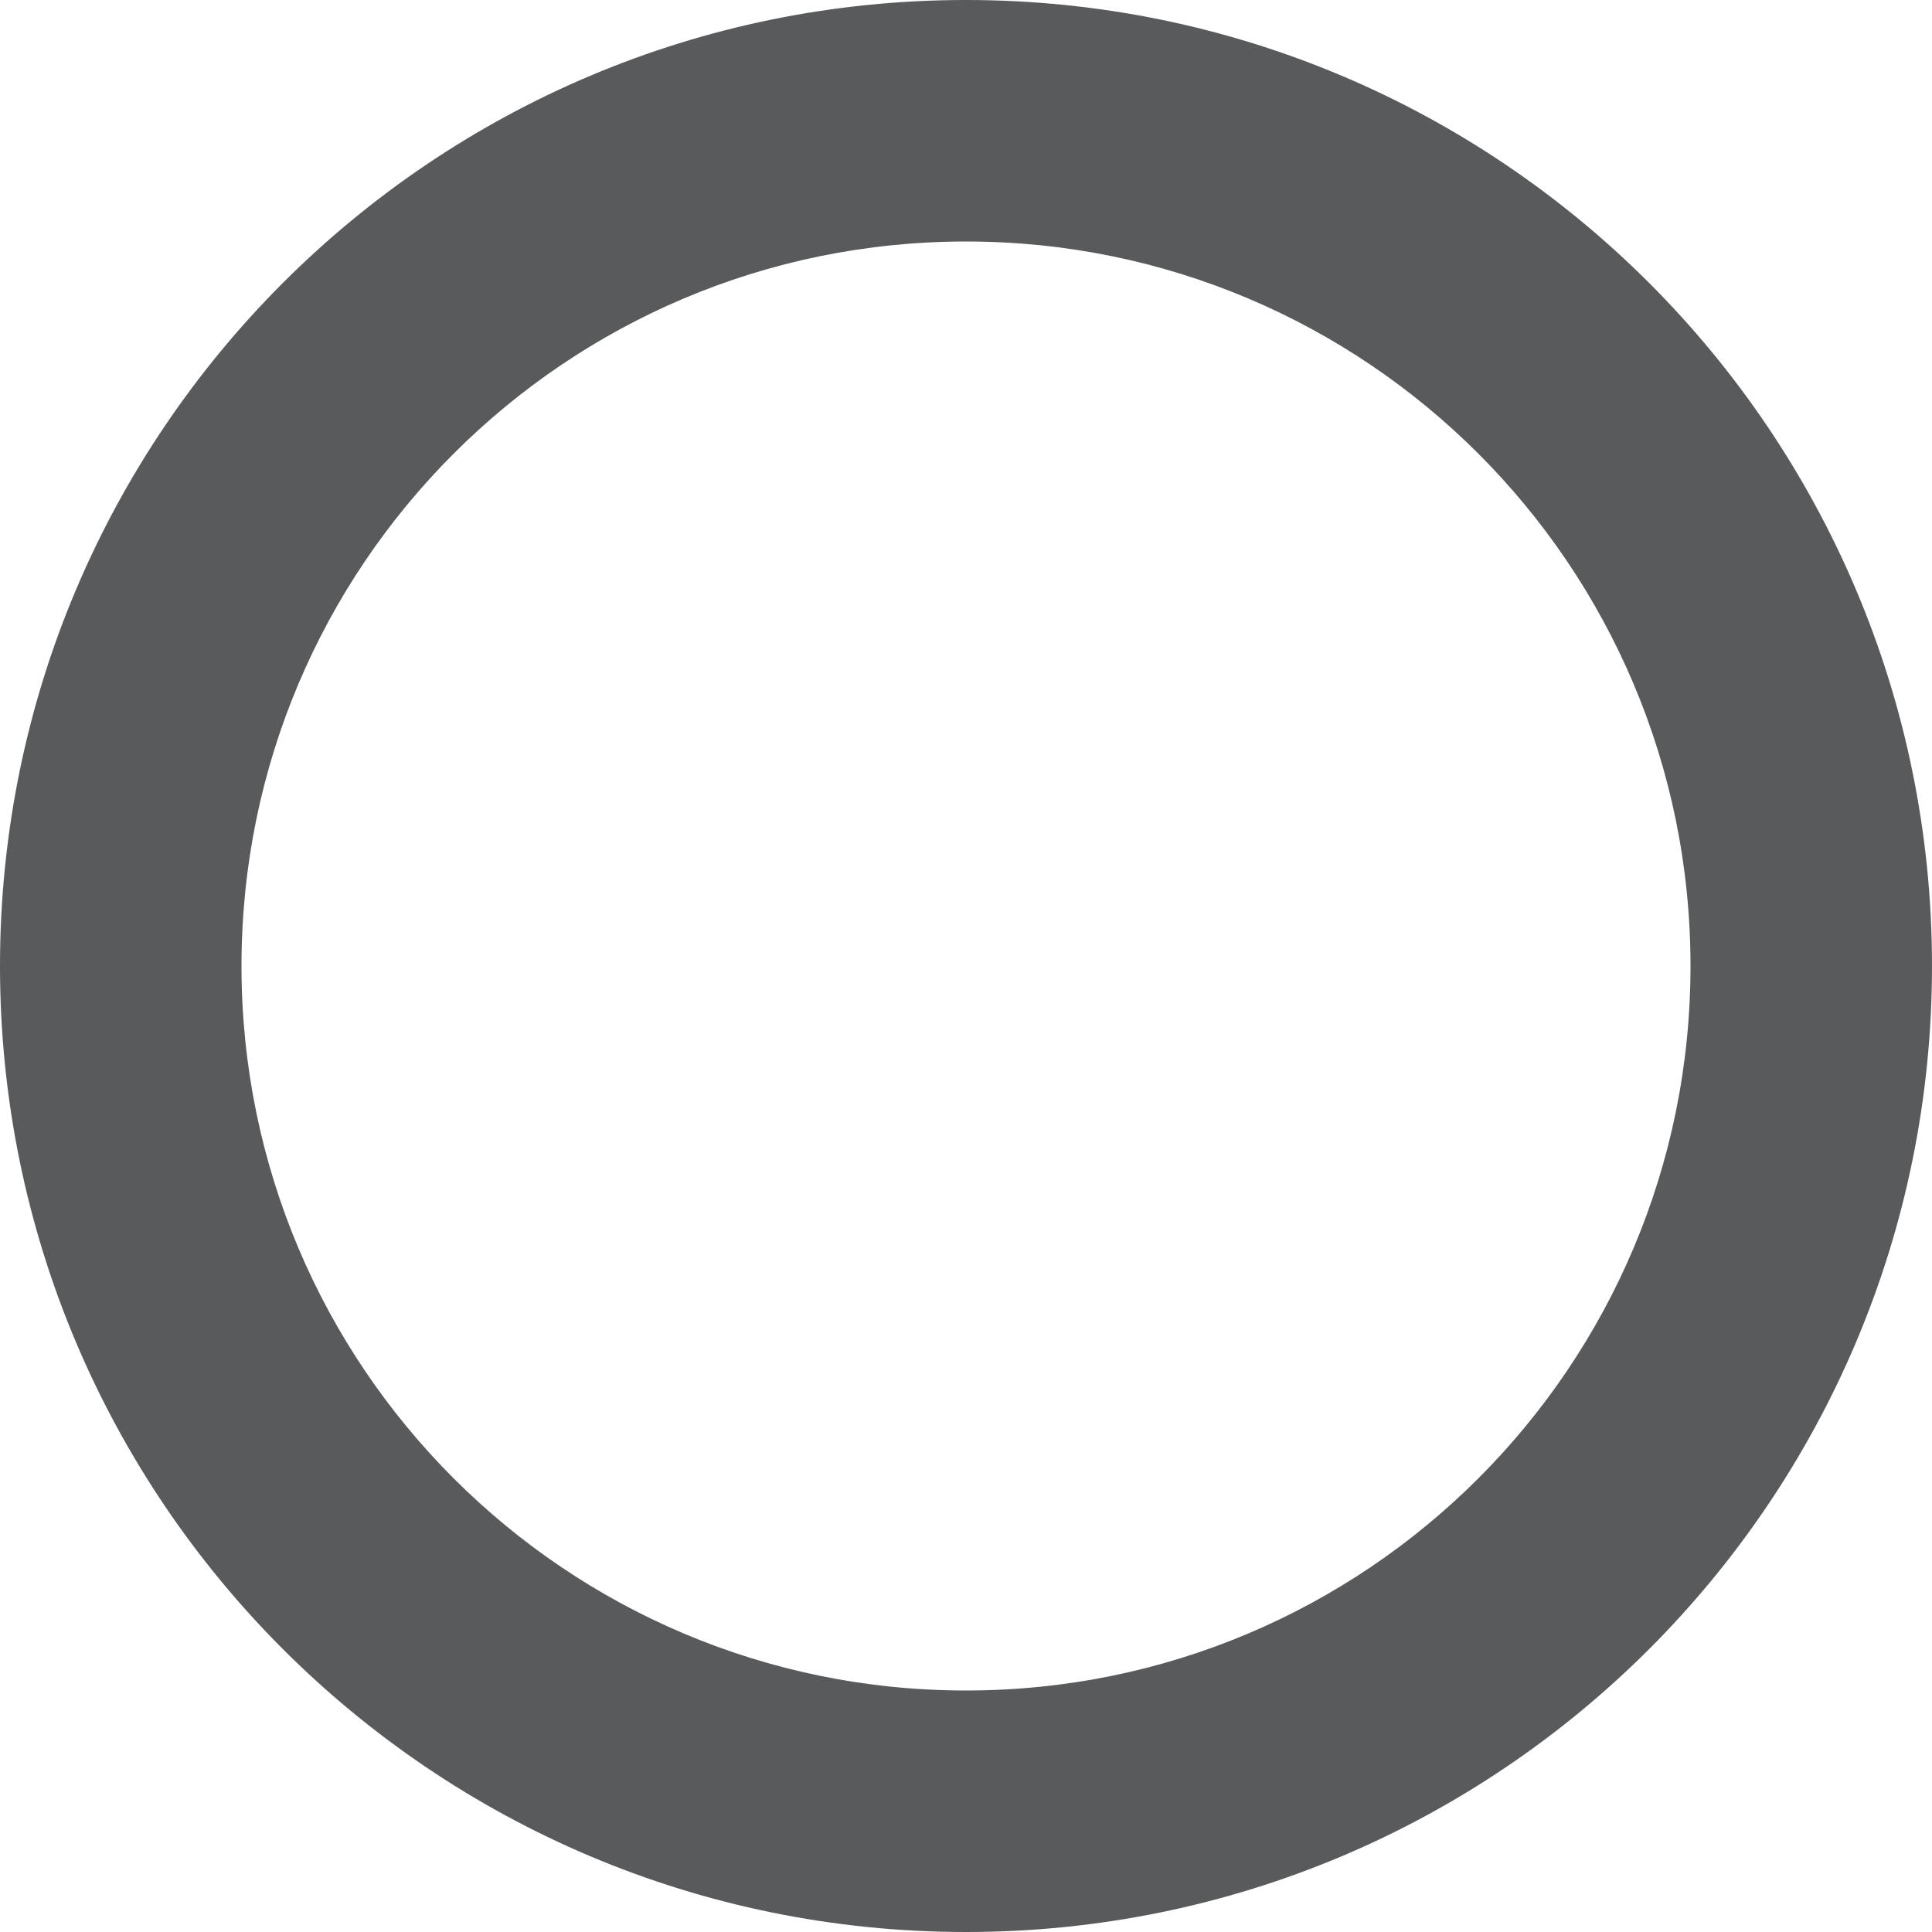
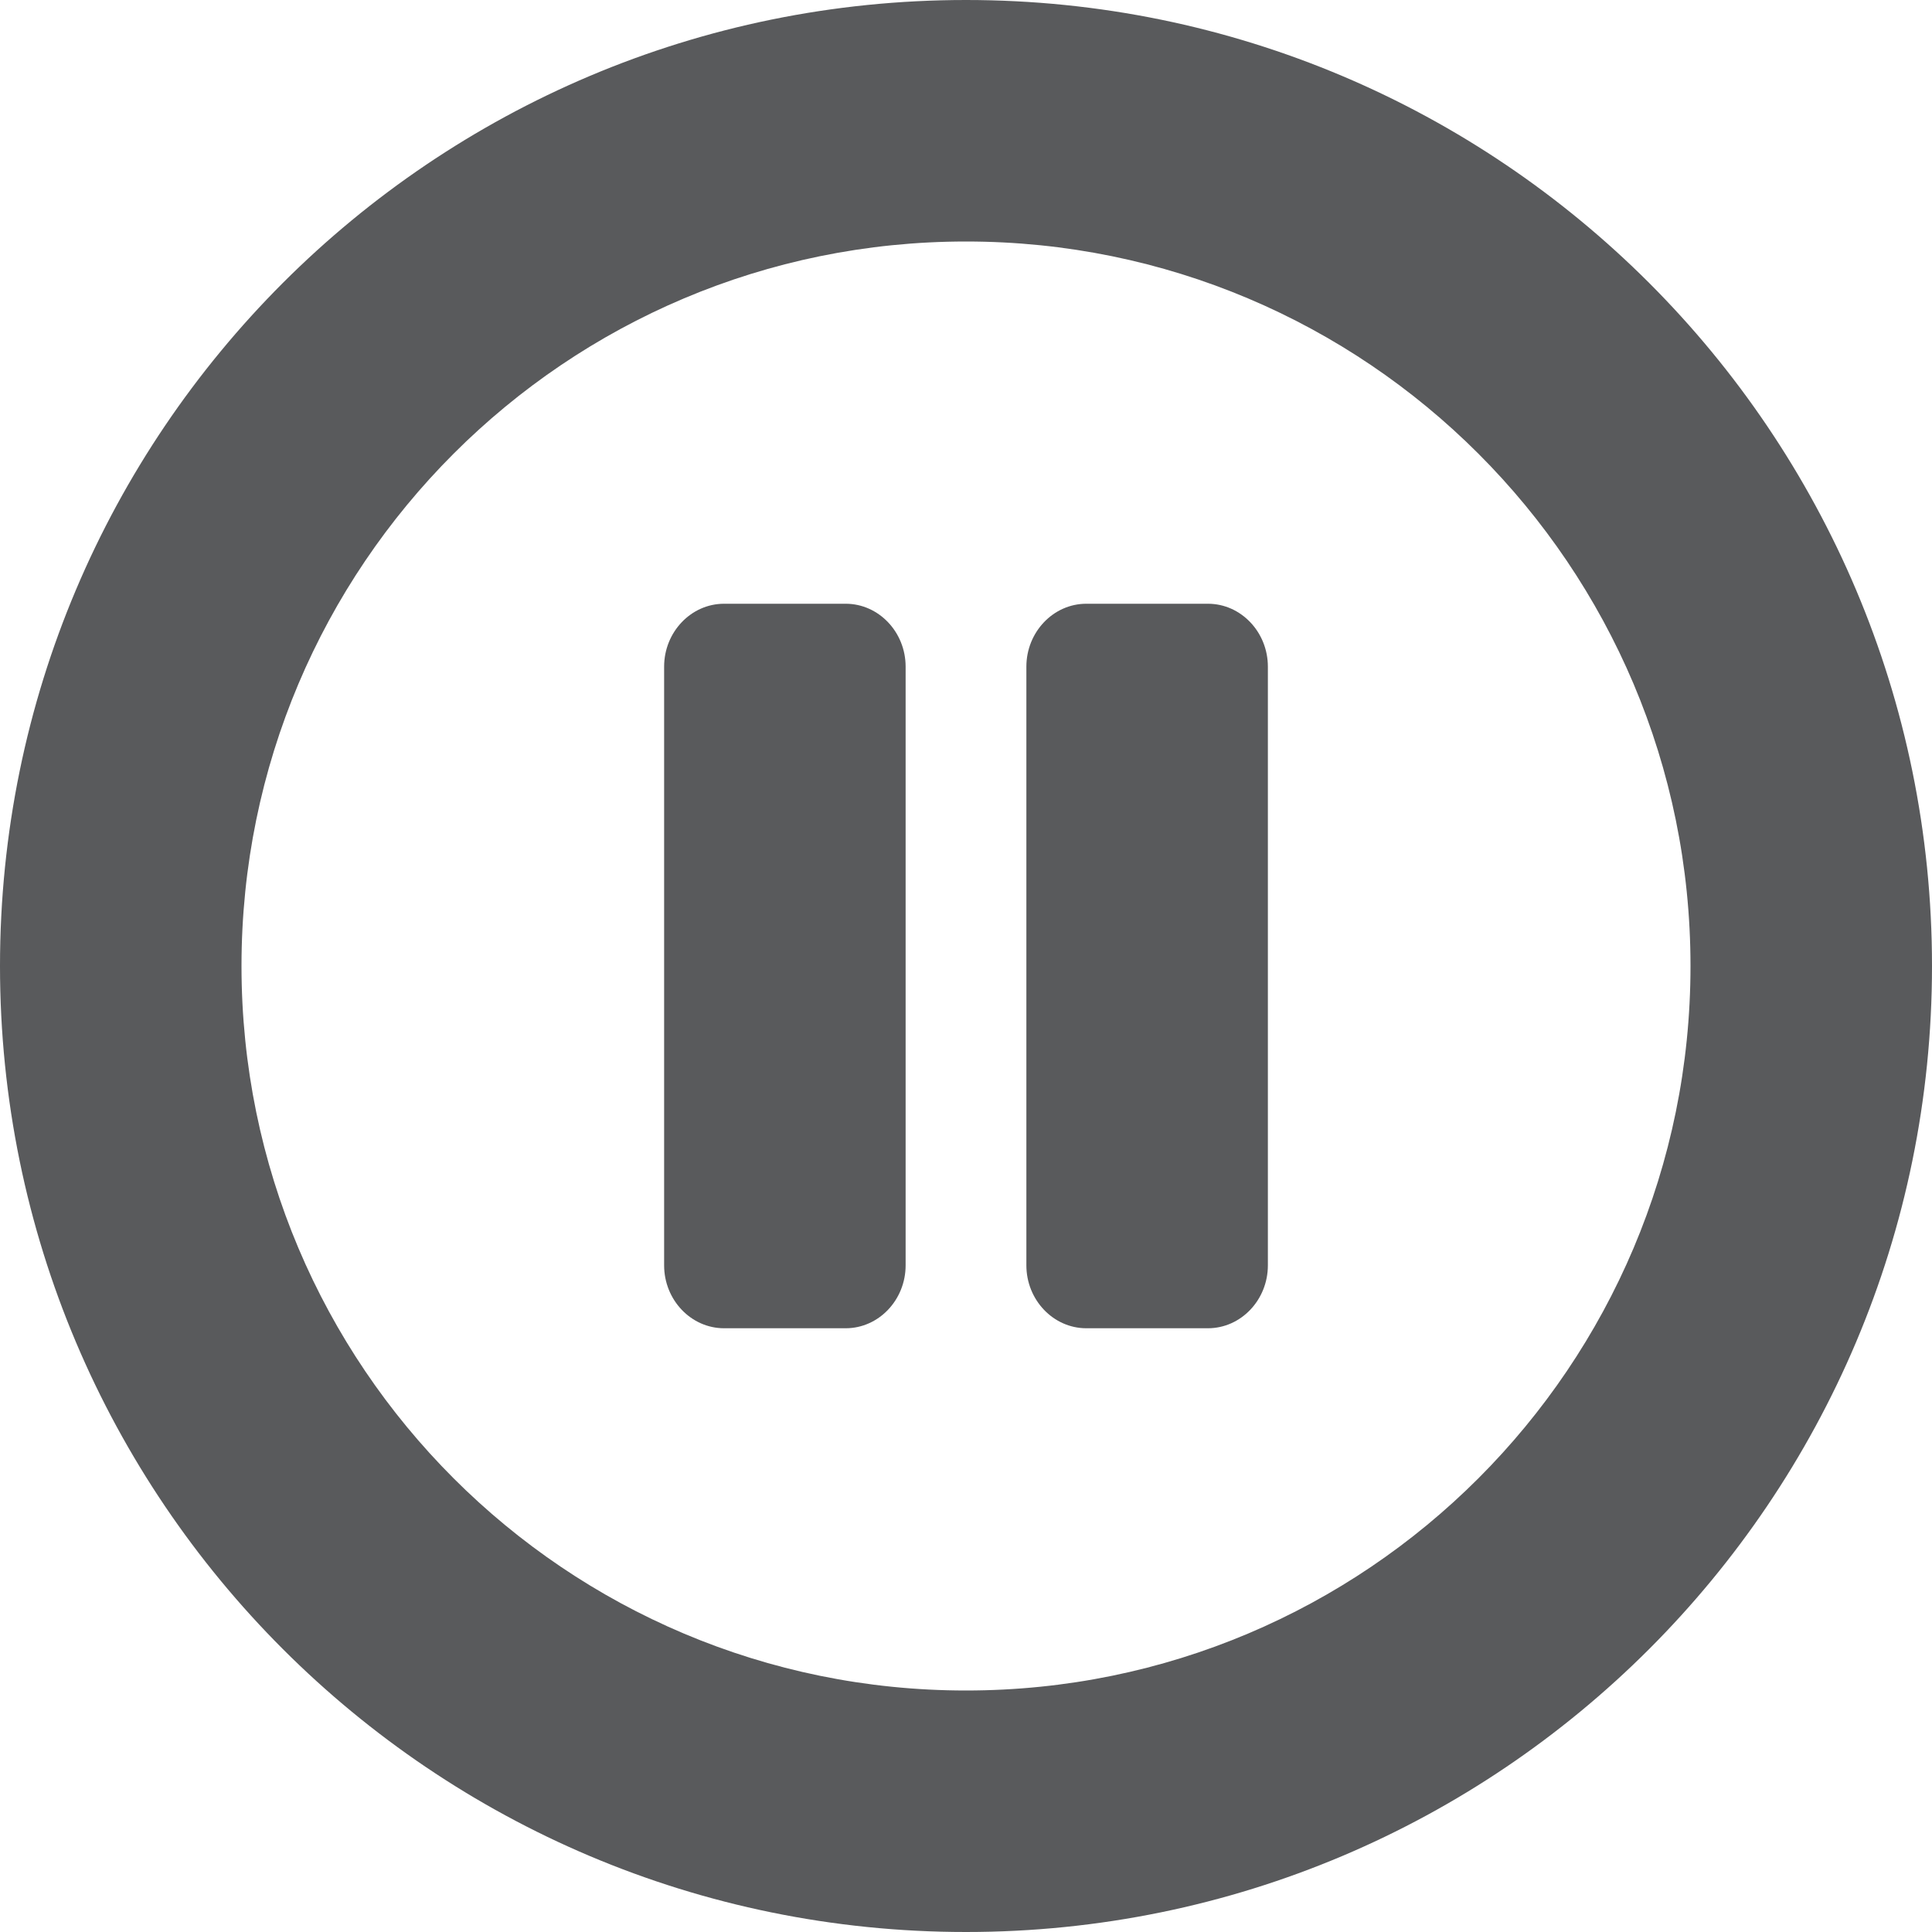
<svg xmlns="http://www.w3.org/2000/svg" width="64" height="64" viewBox="0 0 64 64">
-   <path fill="#595A5C" d="M32,0 C14.323,0 0,14.323 0,32 C0,49.677 14.323,64 32,64 C49.677,64 64,49.677 64,32 C64,14.323 49.677,0 32,0 Z M32,56 C18.74,56 8,45.26 8,32 C8,18.74 18.74,8 32,8 C45.26,8 56,18.74 56,32 C56,45.26 45.26,56 32,56 Z" />
+   <path fill="#595A5C" d="M32,0 C14.323,0 0,14.323 0,32 C0,49.677 14.323,64 32,64 C49.677,64 64,49.677 64,32 C64,14.323 49.677,0 32,0 Z M32,56 C18.74,56 8,45.26 8,32 C8,18.74 18.74,8 32,8 C45.26,8 56,18.74 56,32 C56,45.26 45.26,56 32,56 Z M42,22.083 L42,41.917 C42,43.062 41.107,44 40.016,44 L35.984,44 C34.893,44 34,43.062 34,41.917 L34,22.083 C34,20.938 34.893,20 35.984,20 L40.016,20 C41.107,20 42,20.938 42,22.083 Z M30,22.083 L30,41.917 C30,43.062 29.107,44 28.016,44 L23.984,44 C22.893,44 22,43.062 22,41.917 L22,22.083 C22,20.938 22.893,20 23.984,20 L28.016,20 C29.107,20 30,20.938 30,22.083 Z" />
</svg>
